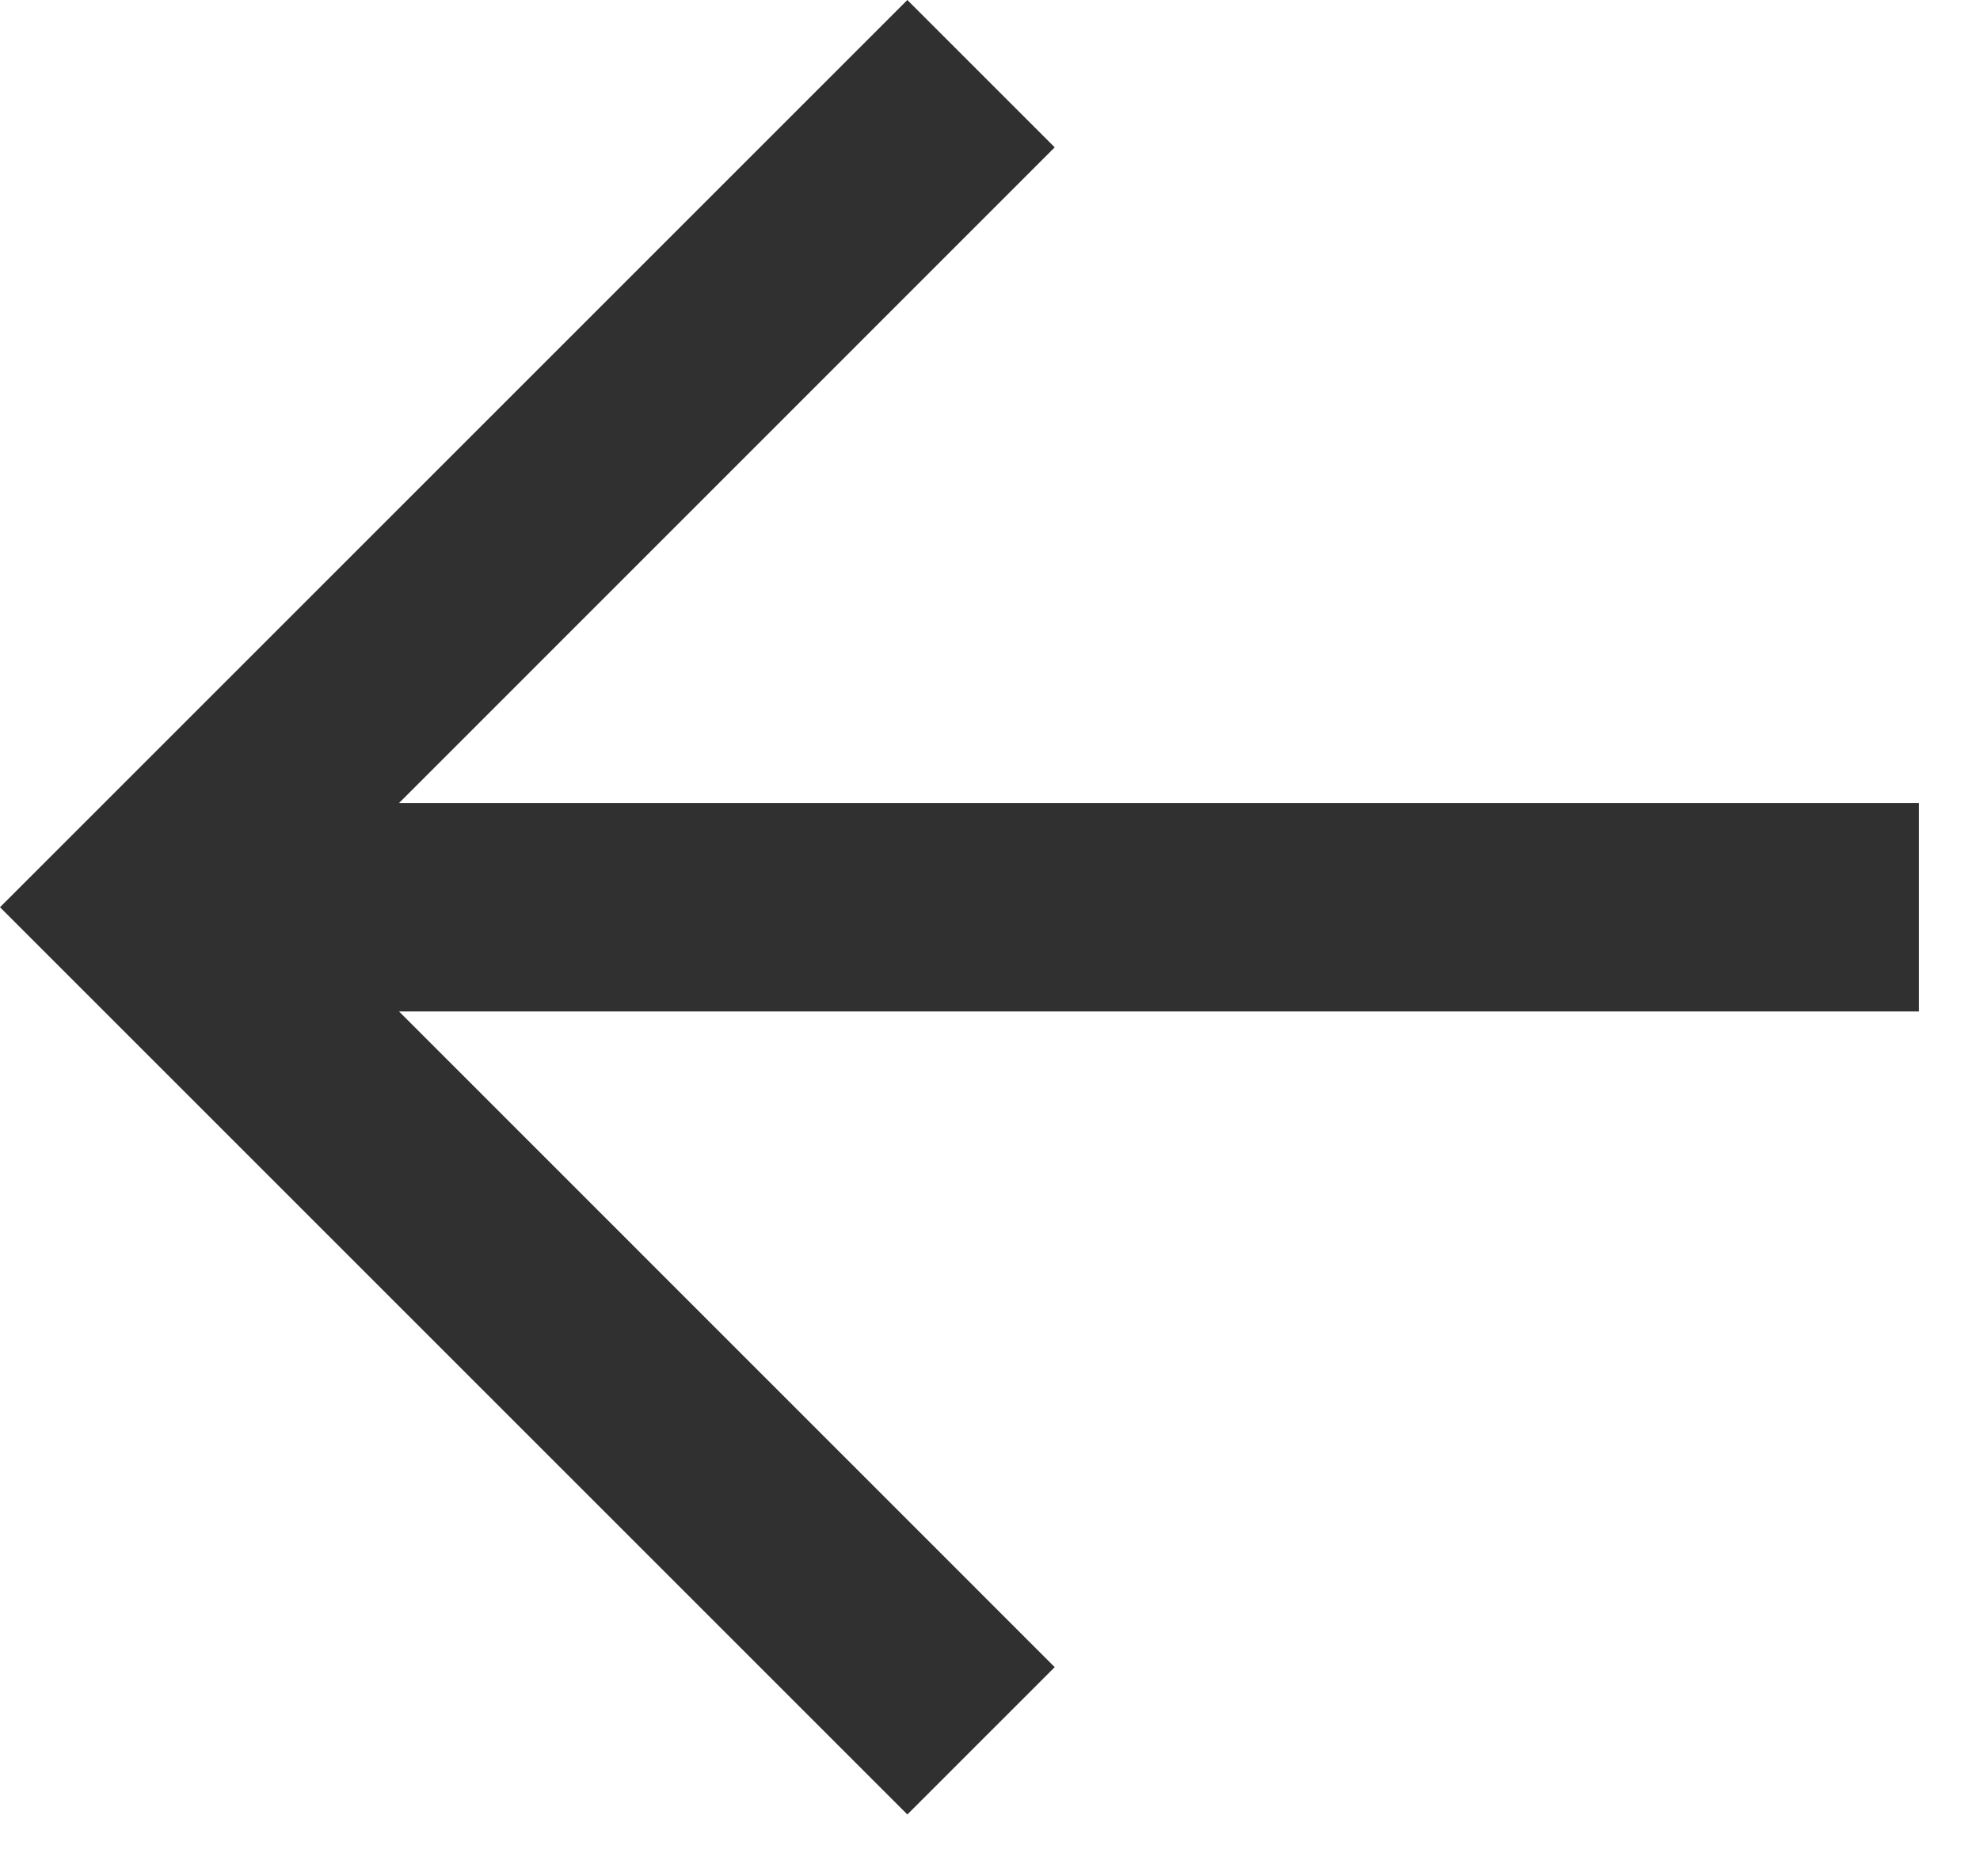
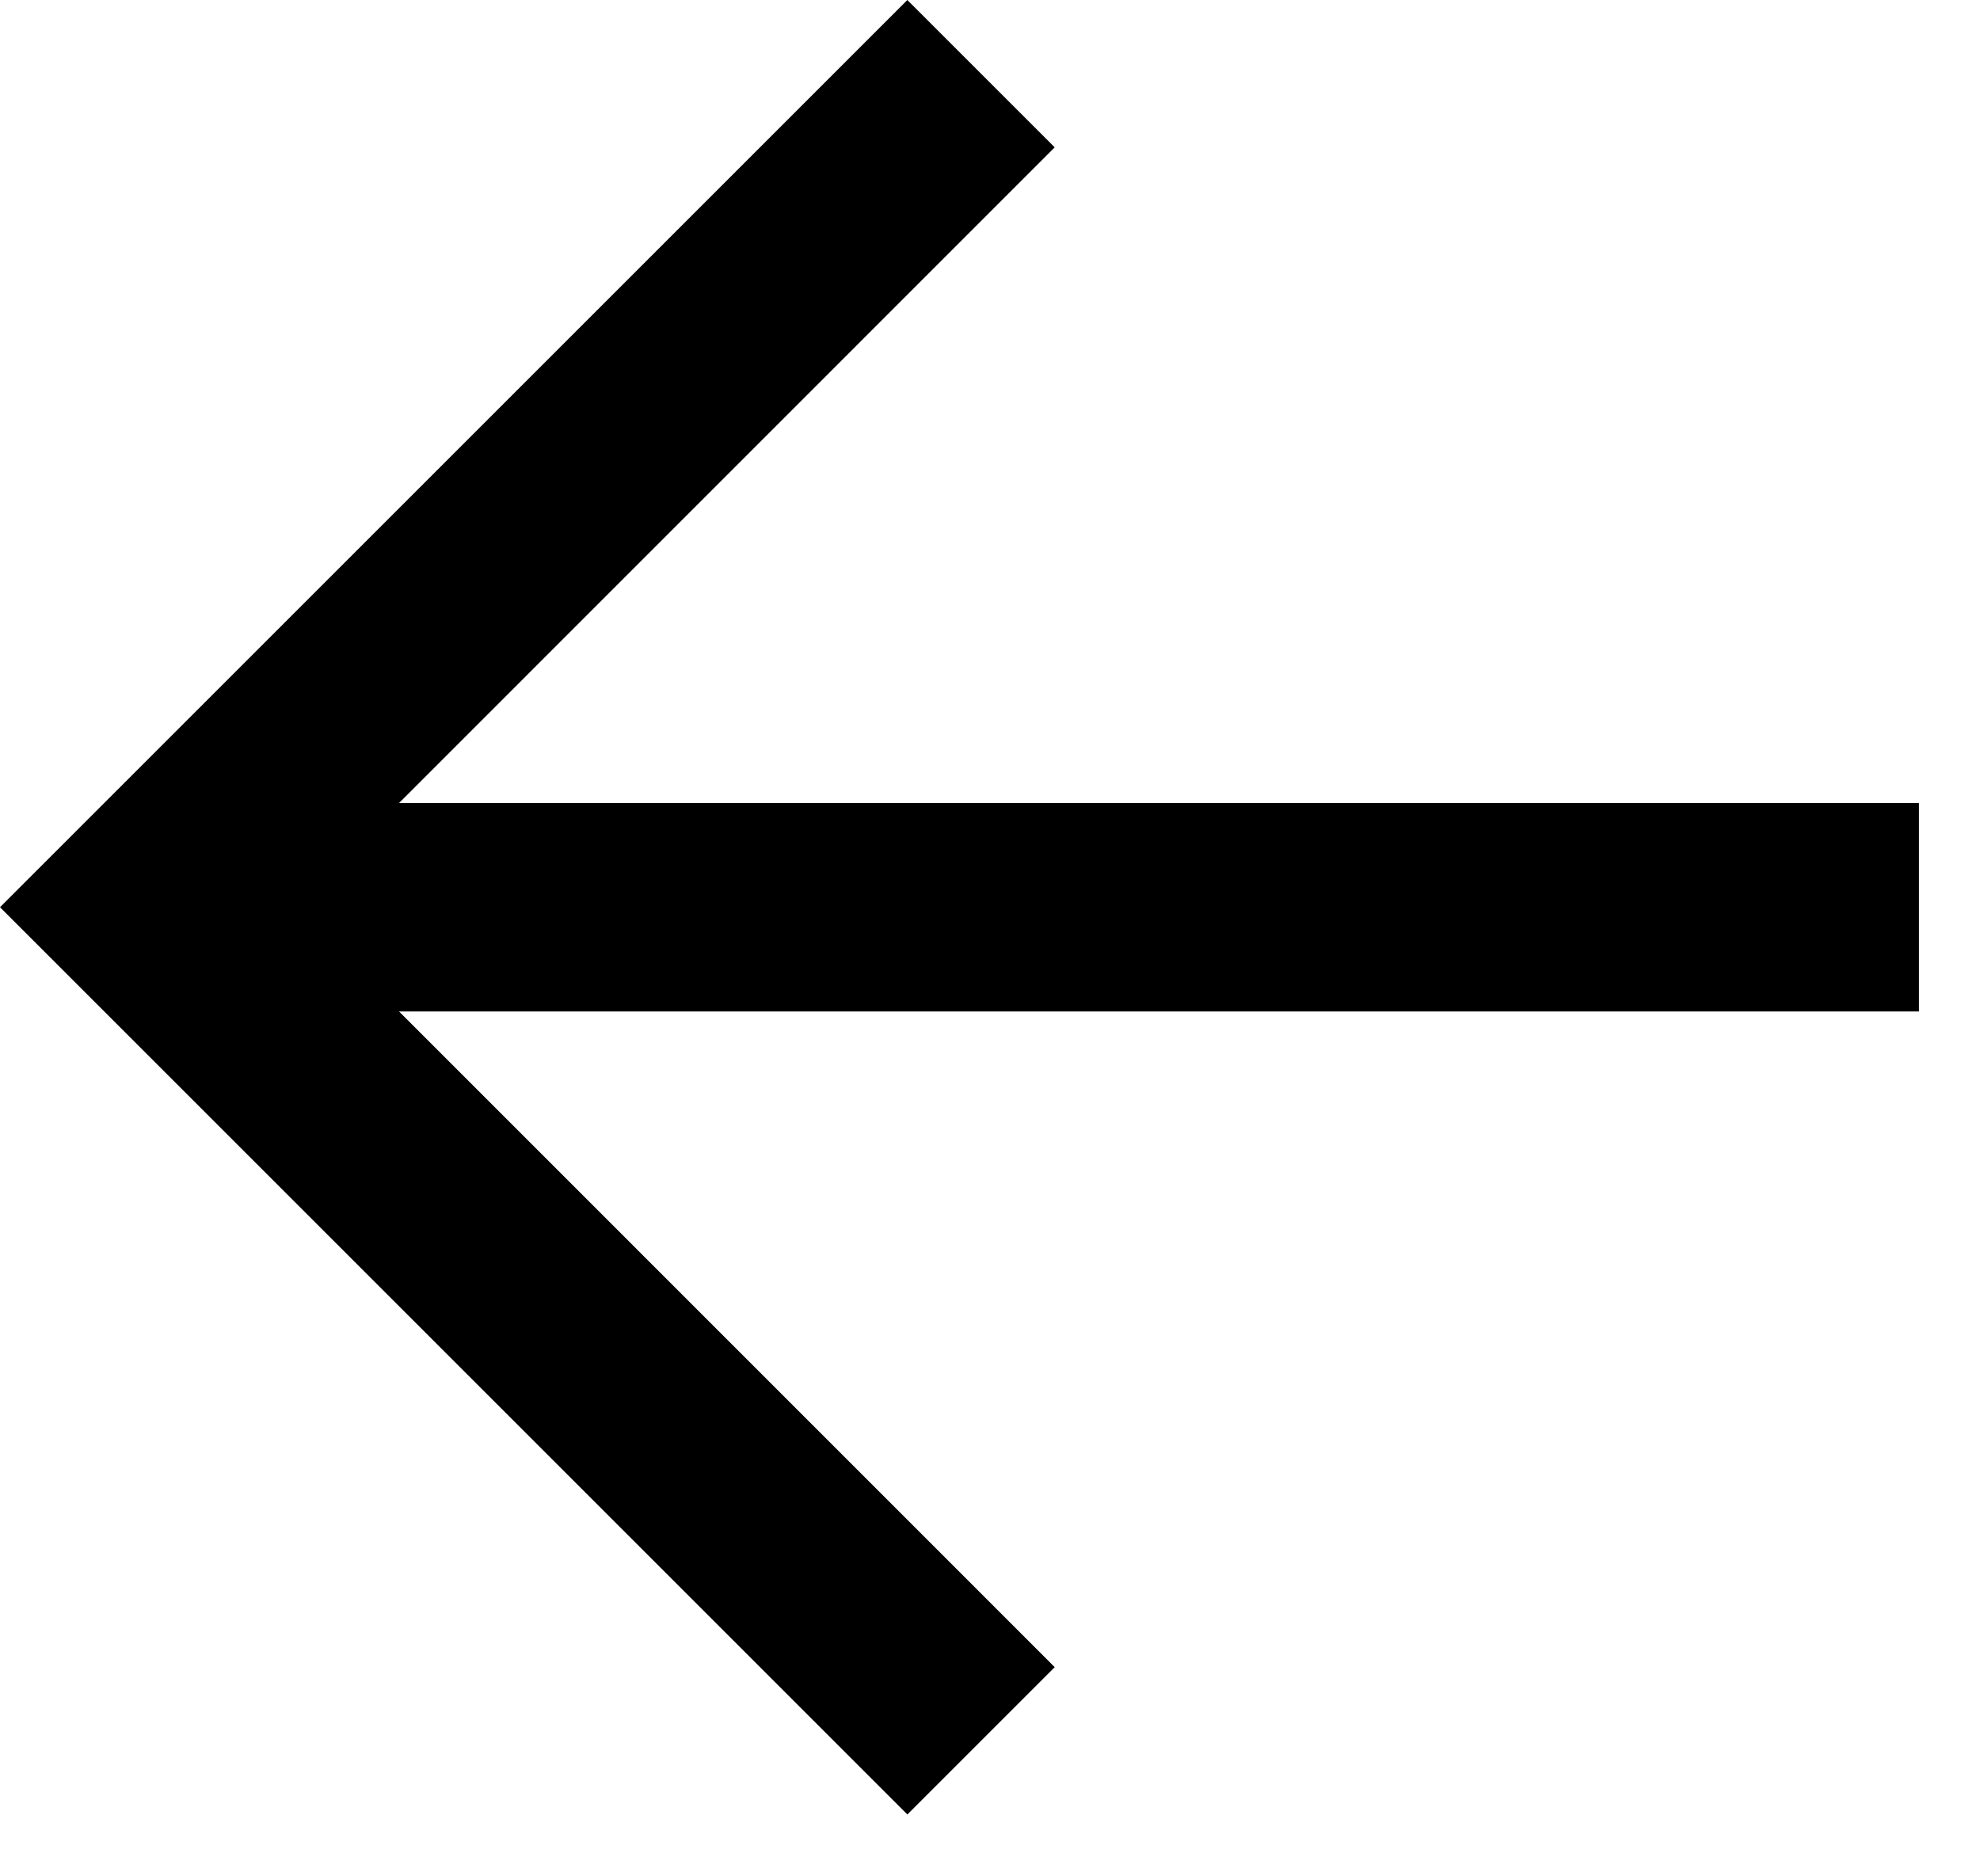
- <svg xmlns="http://www.w3.org/2000/svg" width="19" height="18" viewBox="0 0 19 18" fill="none">
-   <path fill-rule="evenodd" clip-rule="evenodd" d="M3.829 7.707H18.414V9.707H3.829L10.121 16L8.707 17.414L9.34601e-05 8.707L8.707 9.34601e-05L10.121 1.414L3.829 7.707Z" fill="#303030" />
+ <svg xmlns="http://www.w3.org/2000/svg" width="19" height="18" viewBox="0 0 19 18">
+   <path d="M3.829 7.707H18.414V9.707H3.829L10.121 16L8.707 17.414L9.34601e-05 8.707L8.707 9.34601e-05L10.121 1.414L3.829 7.707Z" />
</svg>
